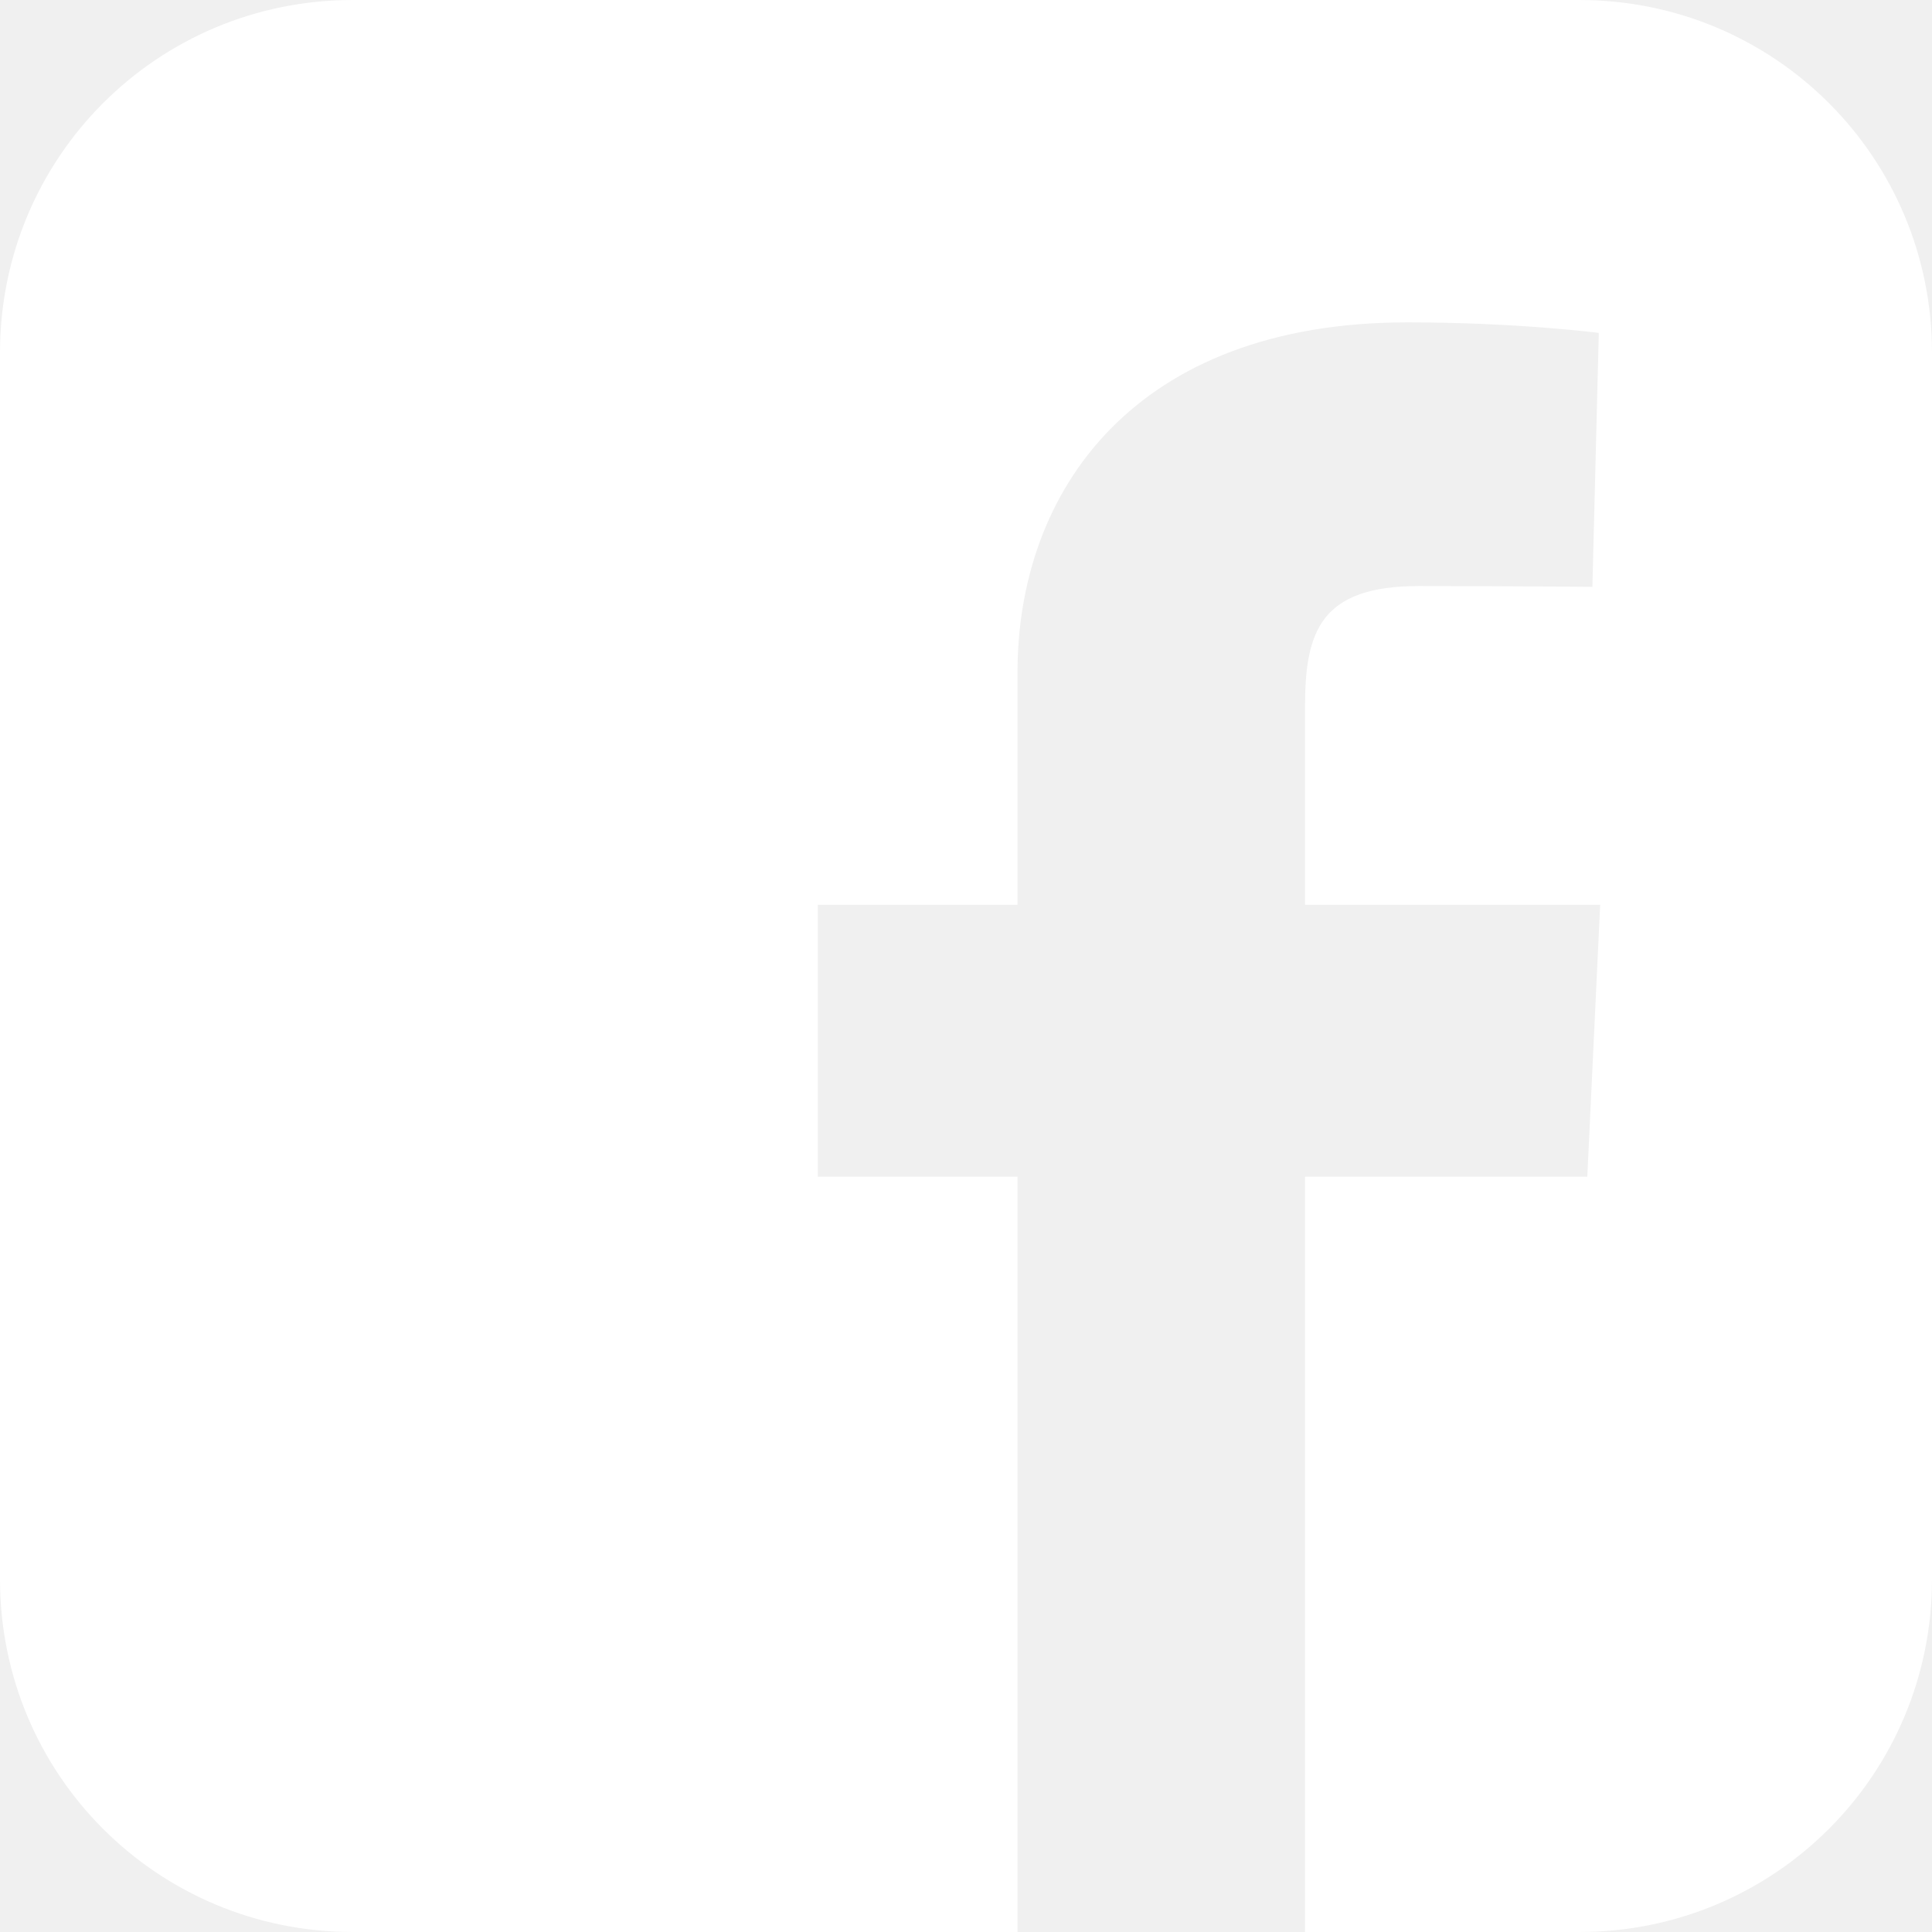
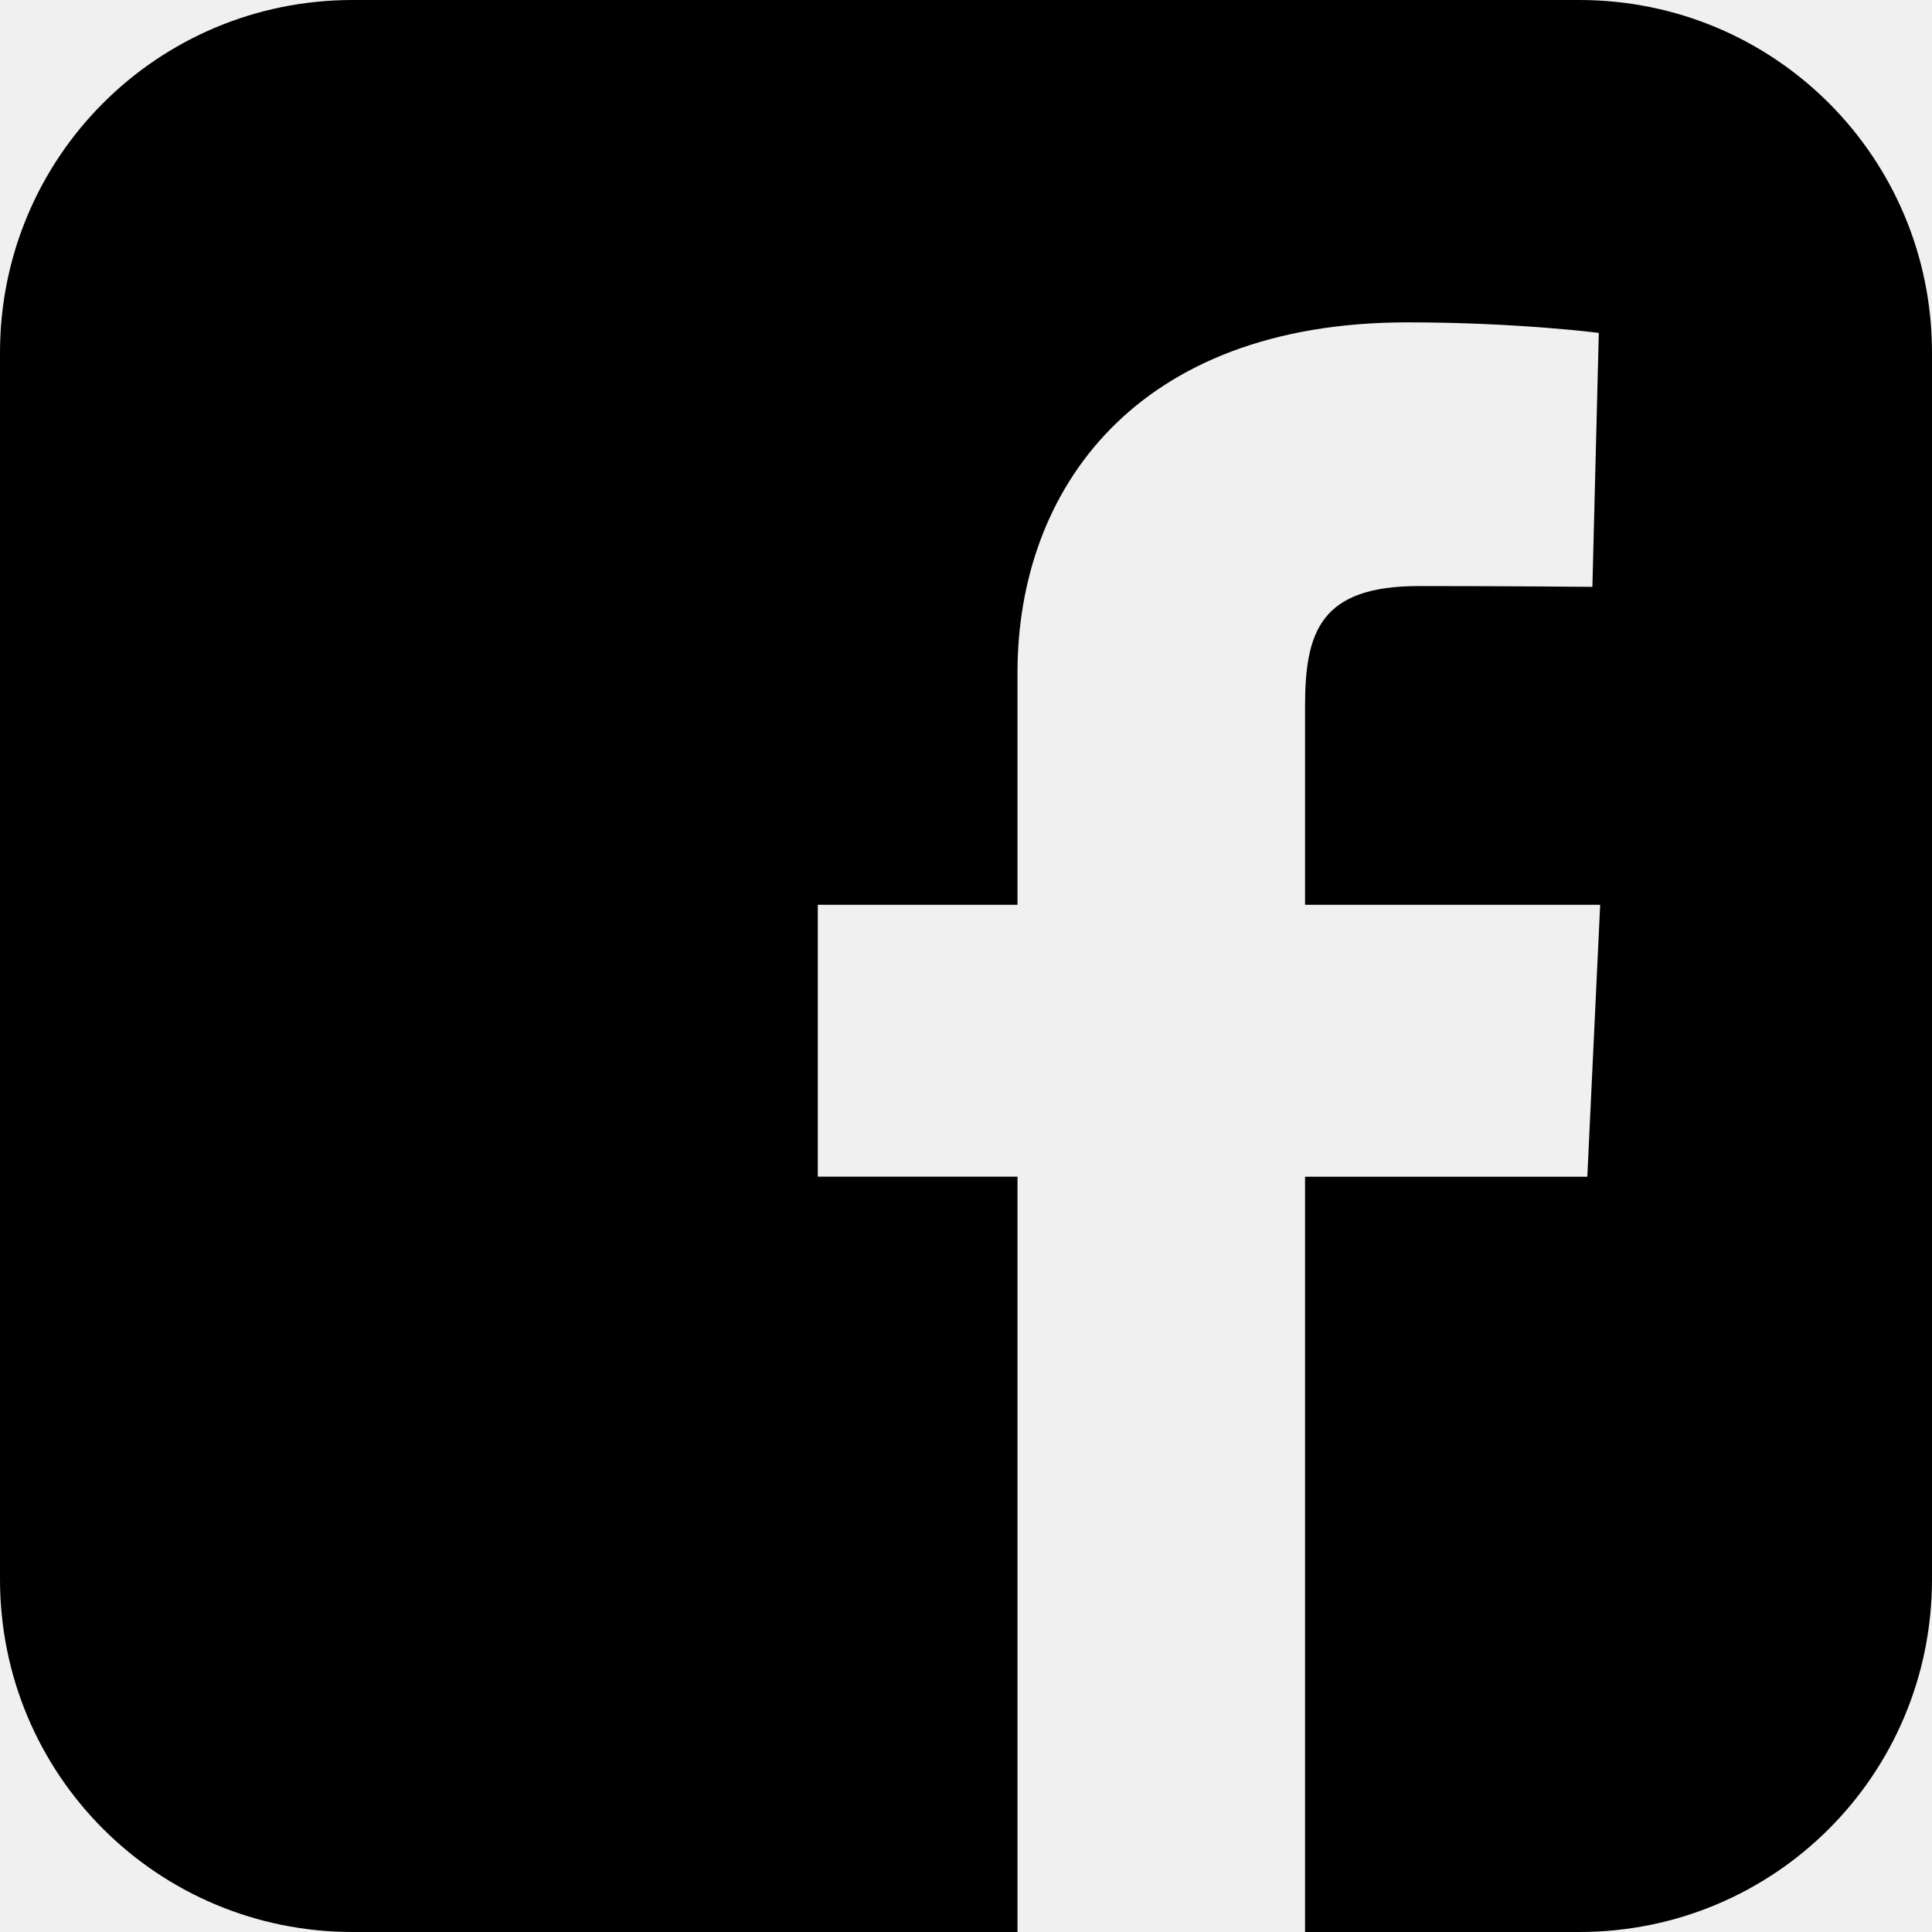
<svg xmlns="http://www.w3.org/2000/svg" width="41" height="41" viewBox="0 0 41 41" fill="none">
-   <path d="M7.486 0C3.339 0 0 3.339 0 7.486V33.514C0 37.661 3.339 41 7.486 41H21.593V24.971H17.355V19.201H21.593V14.271C21.593 10.397 24.097 6.841 29.866 6.841C32.202 6.841 33.929 7.065 33.929 7.065L33.793 12.454C33.793 12.454 32.032 12.437 30.109 12.437C28.029 12.437 27.695 13.396 27.695 14.987V19.201H33.958L33.685 24.972H27.695V41H33.514C37.661 41 41 37.661 41 33.514V7.486C41 3.339 37.661 4.09999e-05 33.514 4.09999e-05H7.486L7.486 0Z" fill="white" />
+   <path d="M7.486 0C3.339 0 0 3.339 0 7.486V33.514C0 37.661 3.339 41 7.486 41H21.593V24.971H17.355V19.201H21.593V14.271C21.593 10.397 24.097 6.841 29.866 6.841C32.202 6.841 33.929 7.065 33.929 7.065L33.793 12.454C33.793 12.454 32.032 12.437 30.109 12.437C28.029 12.437 27.695 13.396 27.695 14.987V19.201H33.958L33.685 24.972H27.695V41H33.514C37.661 41 41 37.661 41 33.514V7.486C41 3.339 37.661 4.09999e-05 33.514 4.09999e-05H7.486L7.486 0Z" fill="black" />
</svg>
